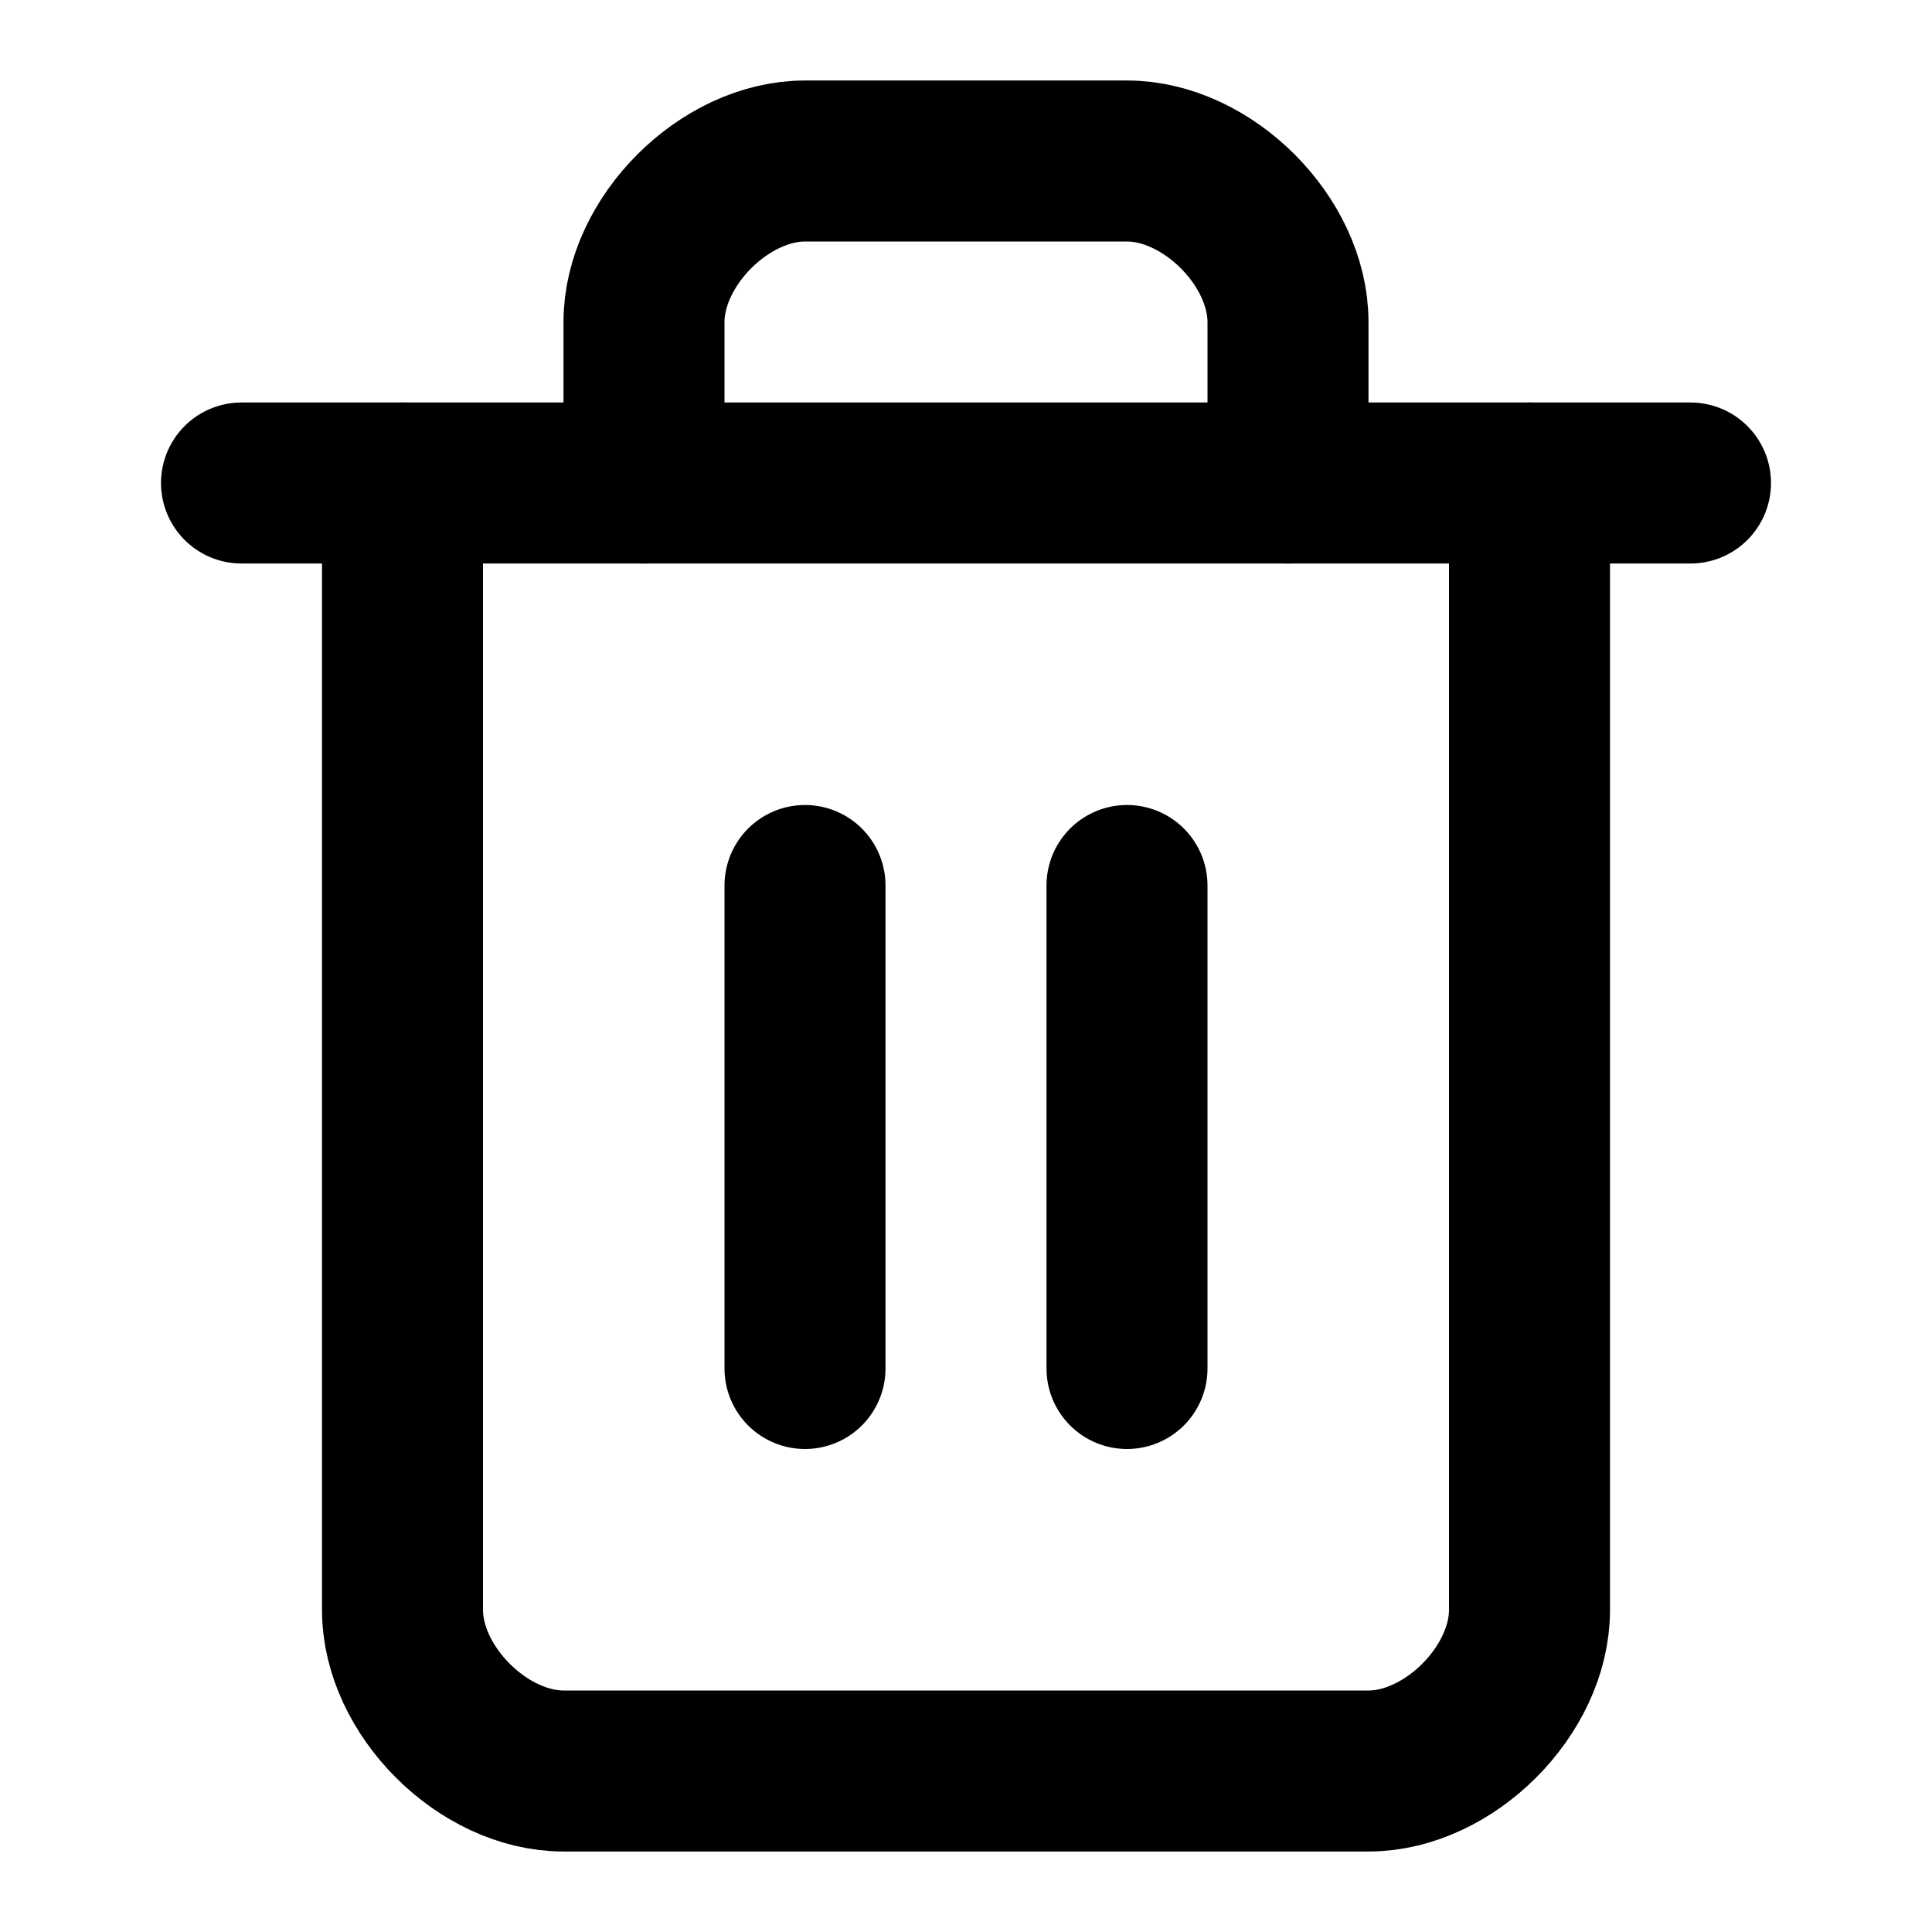
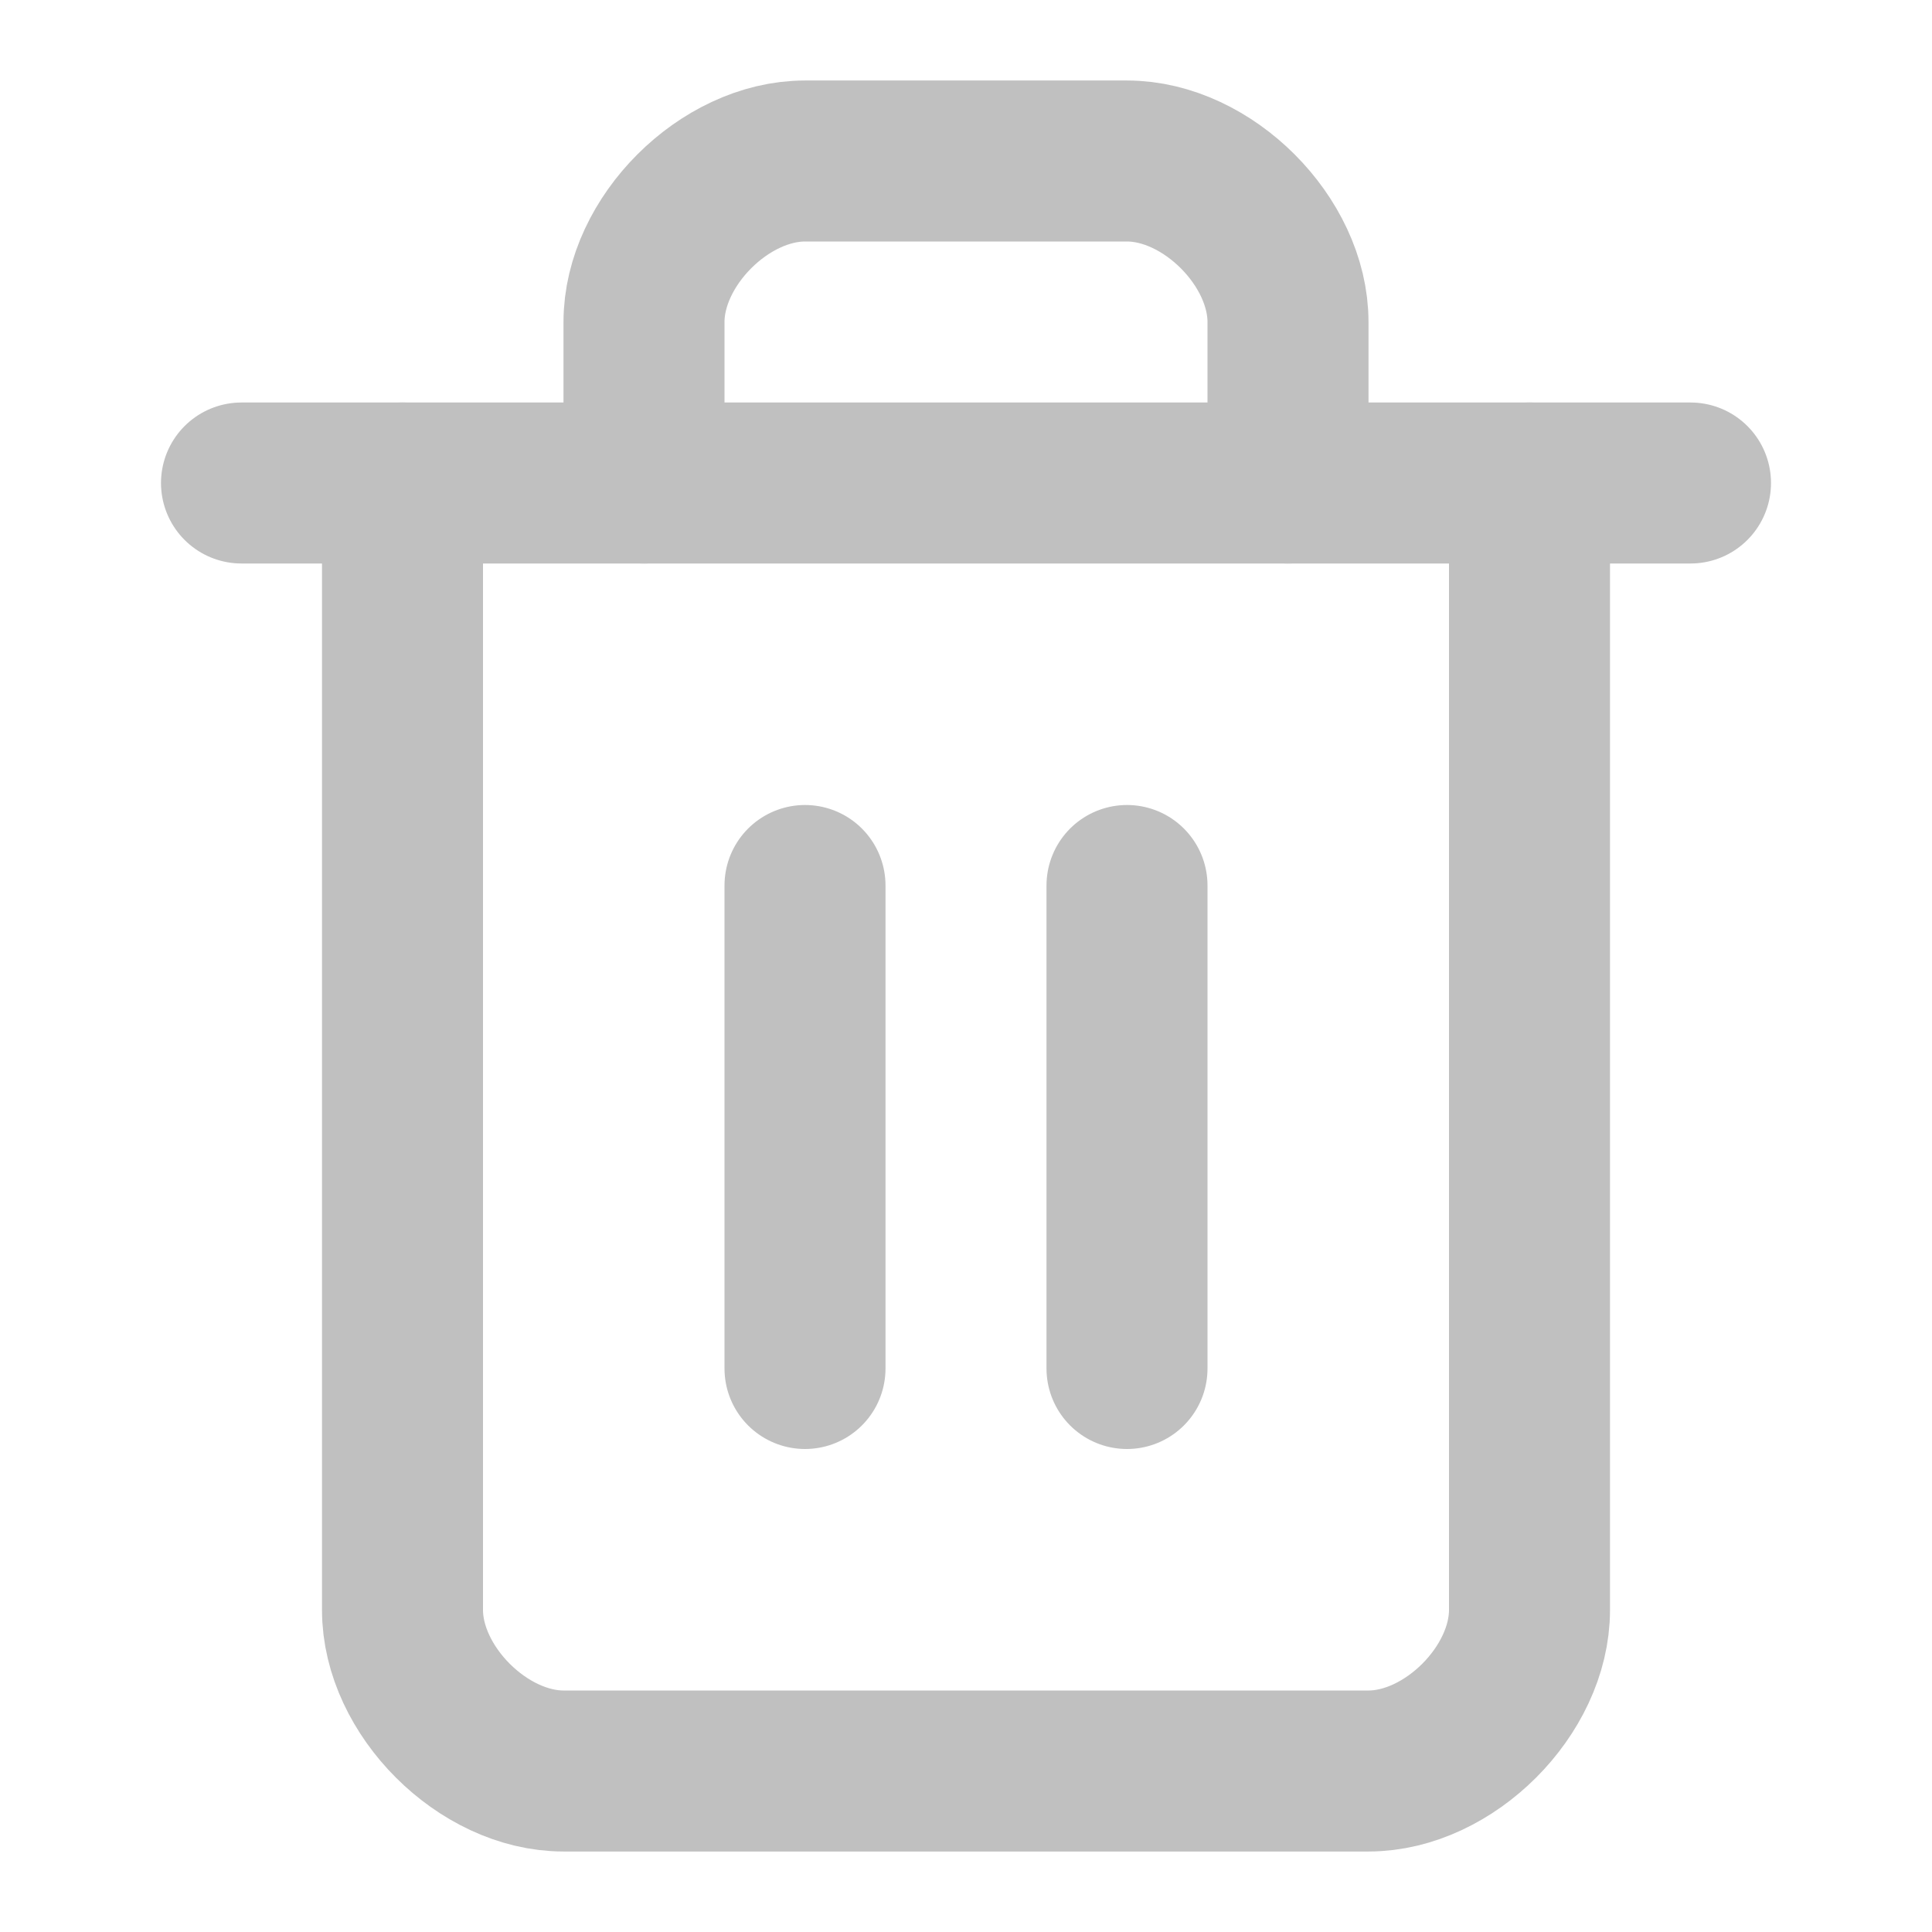
- <svg xmlns="http://www.w3.org/2000/svg" width="16" height="16" viewBox="0 0 24 24" fill="none" stroke="#000" stroke-width="2" stroke-linecap="round" stroke-linejoin="round" class="lucide lucide-trash-2">
+ <svg xmlns="http://www.w3.org/2000/svg" width="16" height="16" viewBox="0 0 24 24" fill="none" stroke="#C0C0C0" stroke-width="2" stroke-linecap="round" stroke-linejoin="round" class="lucide lucide-trash-2">
  <path d="M3 6h18" />
  <path d="M19 6v14c0 1-1 2-2 2H7c-1 0-2-1-2-2V6" />
  <path d="M8 6V4c0-1 1-2 2-2h4c1 0 2 1 2 2v2" />
  <line x1="10" x2="10" y1="11" y2="17" />
  <line x1="14" x2="14" y1="11" y2="17" />
</svg>
